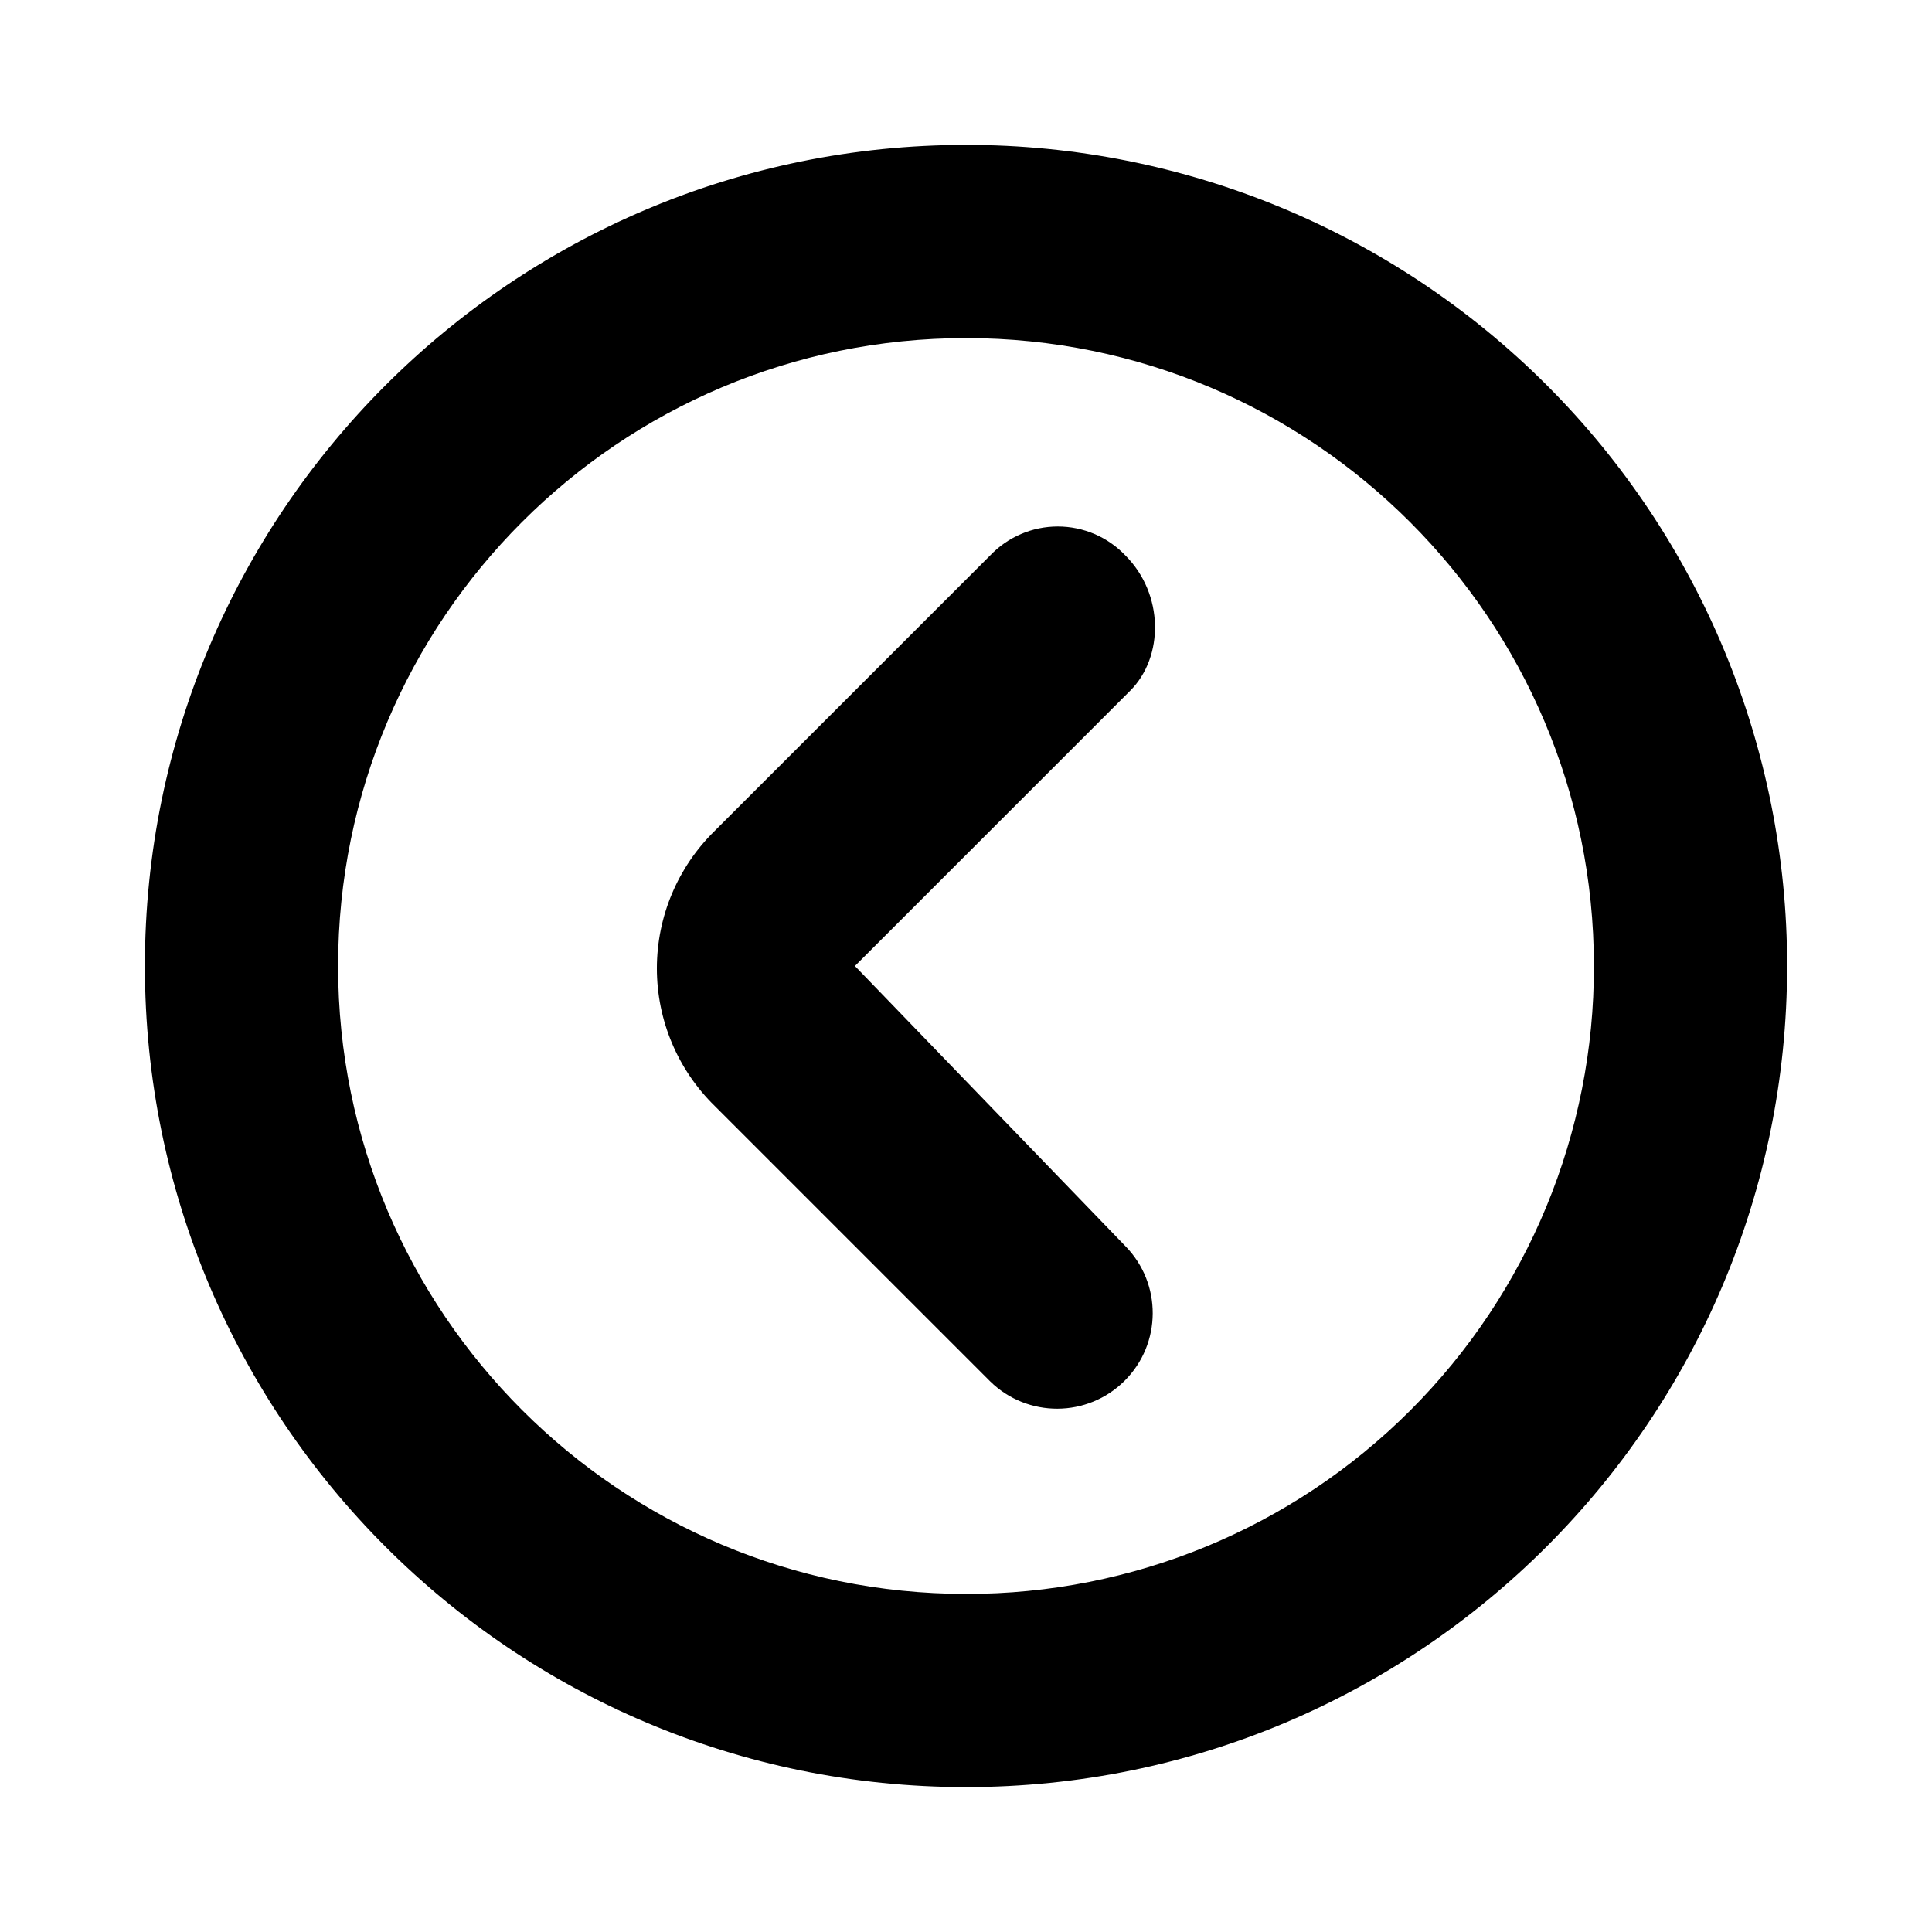
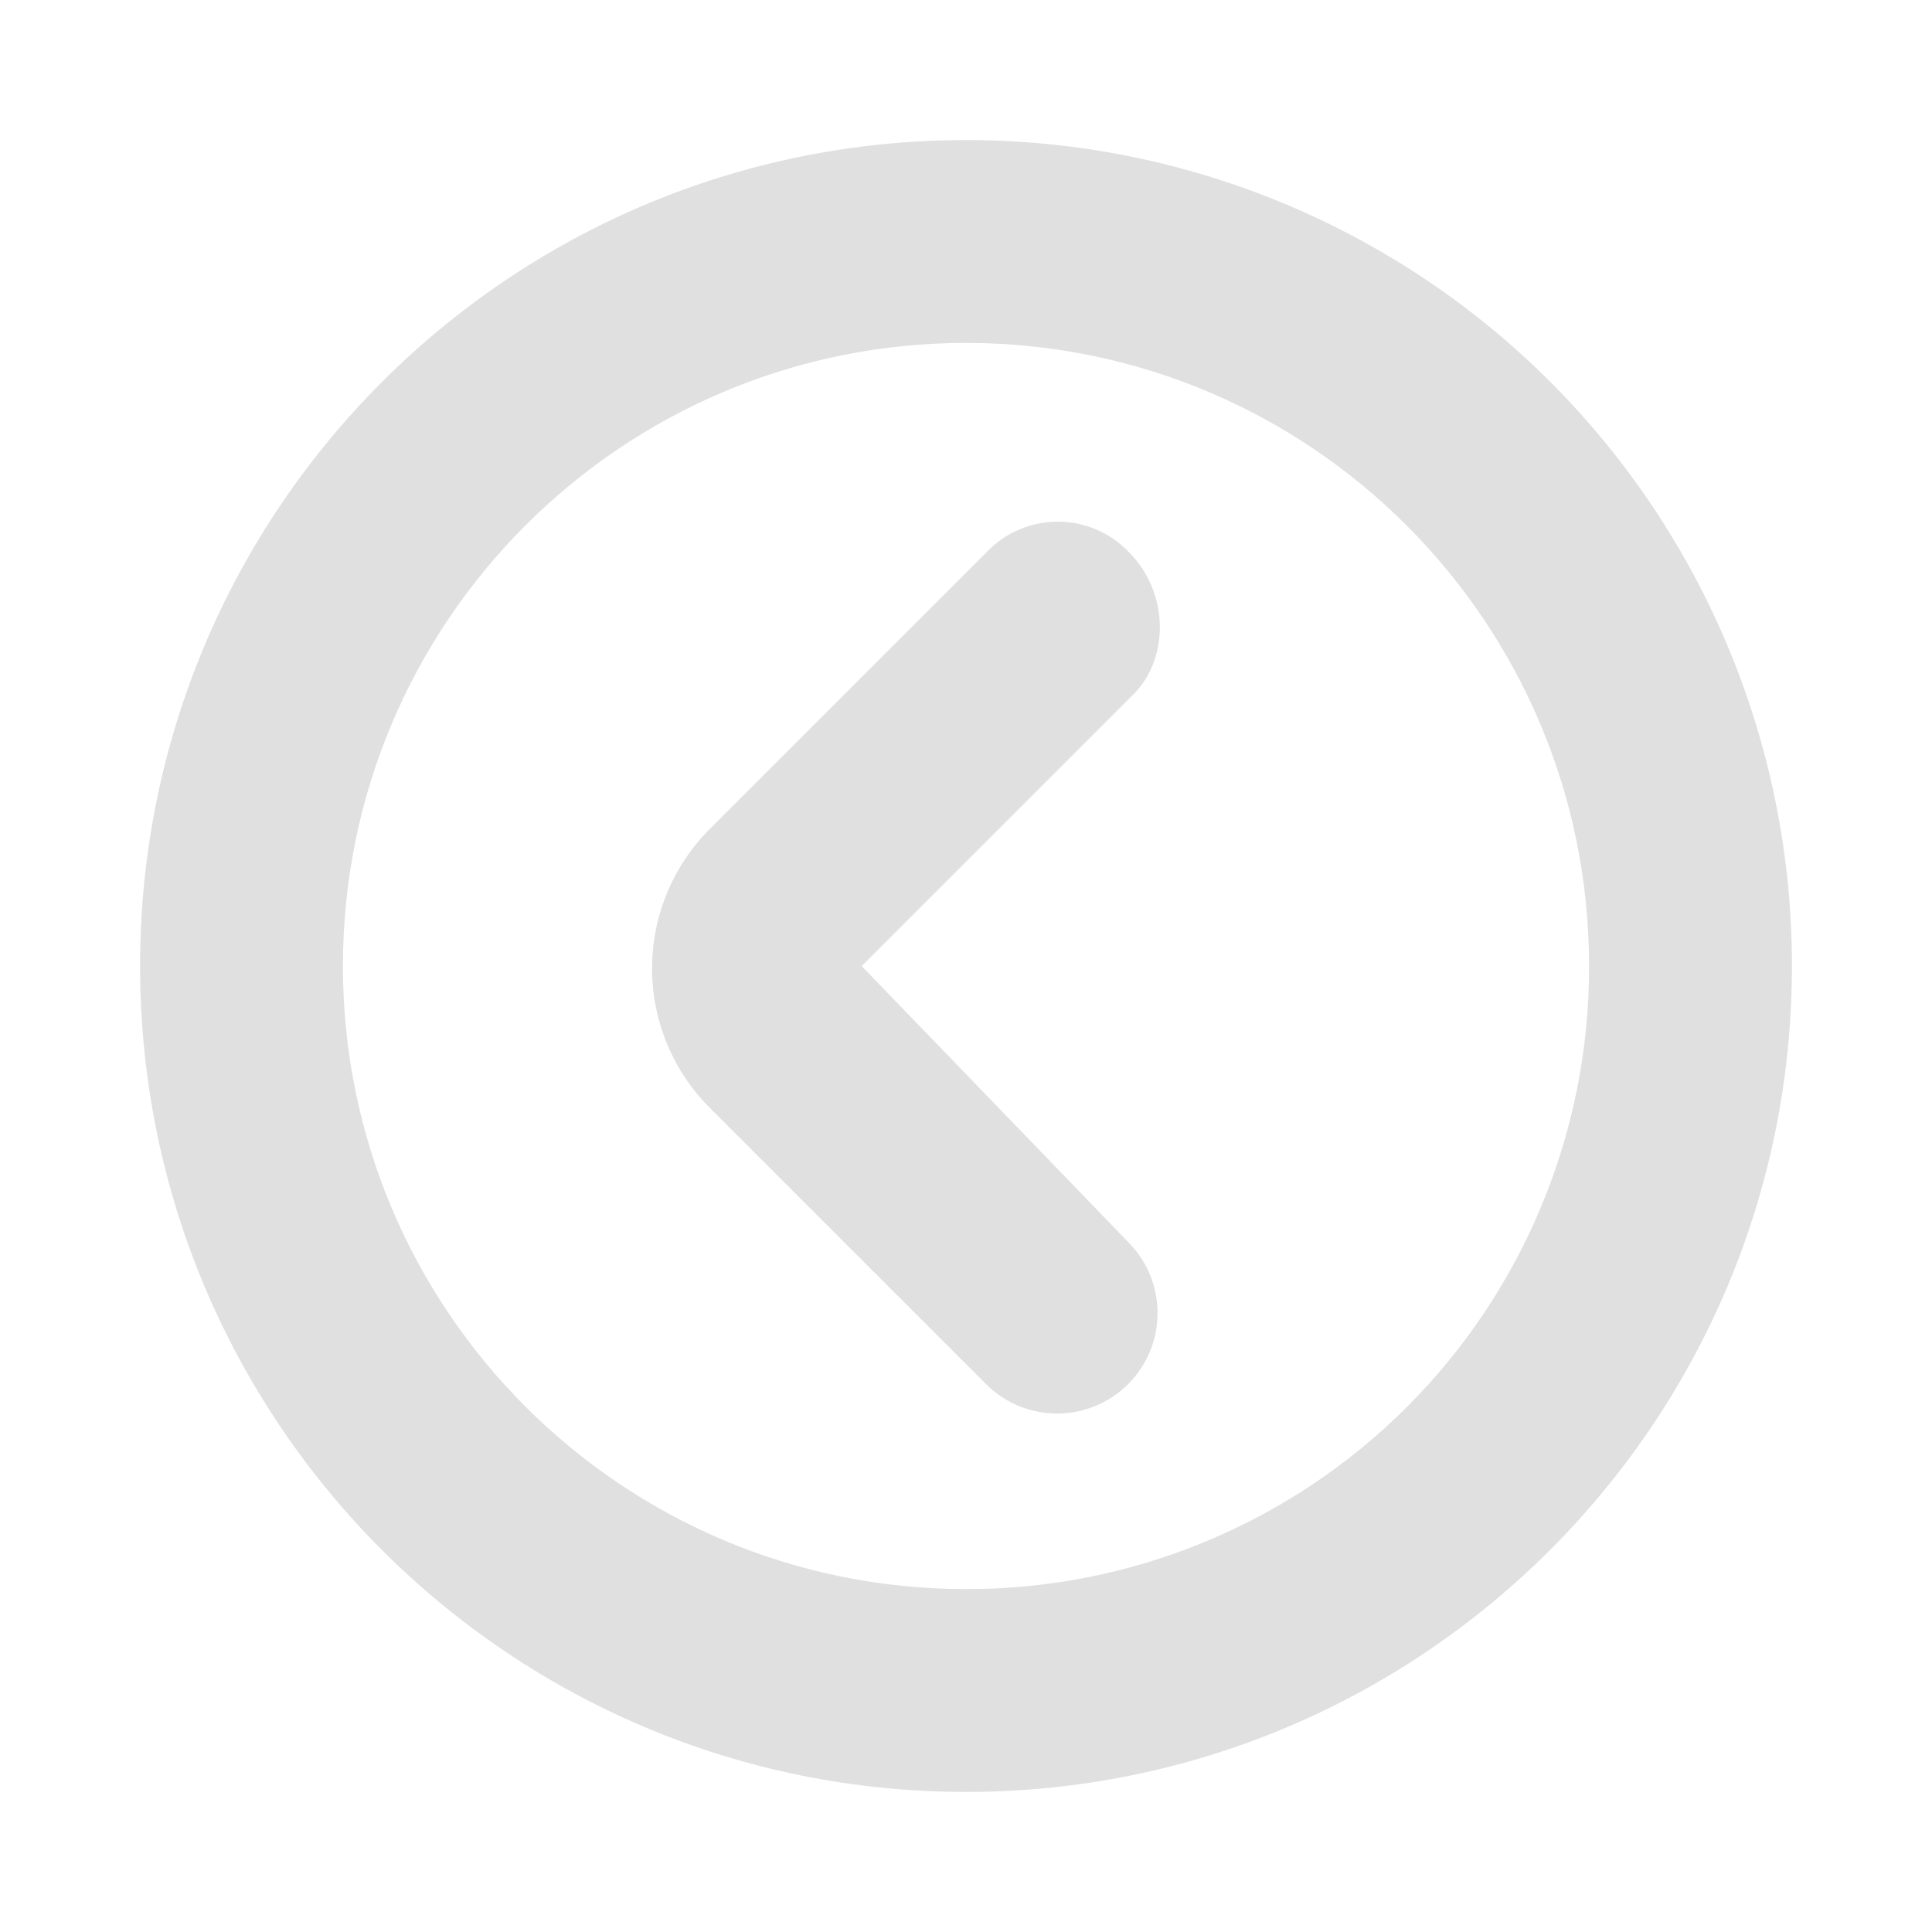
- <svg xmlns="http://www.w3.org/2000/svg" fill="#000000" width="800px" height="800px" viewBox="0 0 200 200" data-name="Layer 1" id="Layer_1">
-   <path d="M100,15a85,85,0,1,0,85,85A84.93,84.93,0,0,0,100,15Zm0,150a65,65,0,1,1,65-65A64.87,64.87,0,0,1,100,165ZM116.5,57.5a9.67,9.67,0,0,0-14,0L74,86a19.92,19.92,0,0,0,0,28.5L102.5,143a9.9,9.9,0,0,0,14-14l-28-29L117,71.5C120.5,68,120.5,61.5,116.5,57.5Z" />
+ <svg xmlns="http://www.w3.org/2000/svg" fill="#e0e0e0" width="800px" height="800px" viewBox="0 0 200 200" data-name="Layer 1" id="Layer_1" stroke="#e0e0e0">
+   <g id="SVGRepo_bgCarrier" stroke-width="0" />
+   <g id="SVGRepo_tracerCarrier" stroke-linecap="round" stroke-linejoin="round" />
+   <g id="SVGRepo_iconCarrier">
+     <path d="M100,15a85,85,0,1,0,85,85A84.93,84.93,0,0,0,100,15Zm0,150a65,65,0,1,1,65-65A64.87,64.87,0,0,1,100,165ZM116.5,57.5a9.67,9.67,0,0,0-14,0L74,86a19.92,19.92,0,0,0,0,28.5L102.5,143a9.9,9.9,0,0,0,14-14l-28-29L117,71.5C120.5,68,120.5,61.5,116.5,57.5Z" />
+   </g>
</svg>
